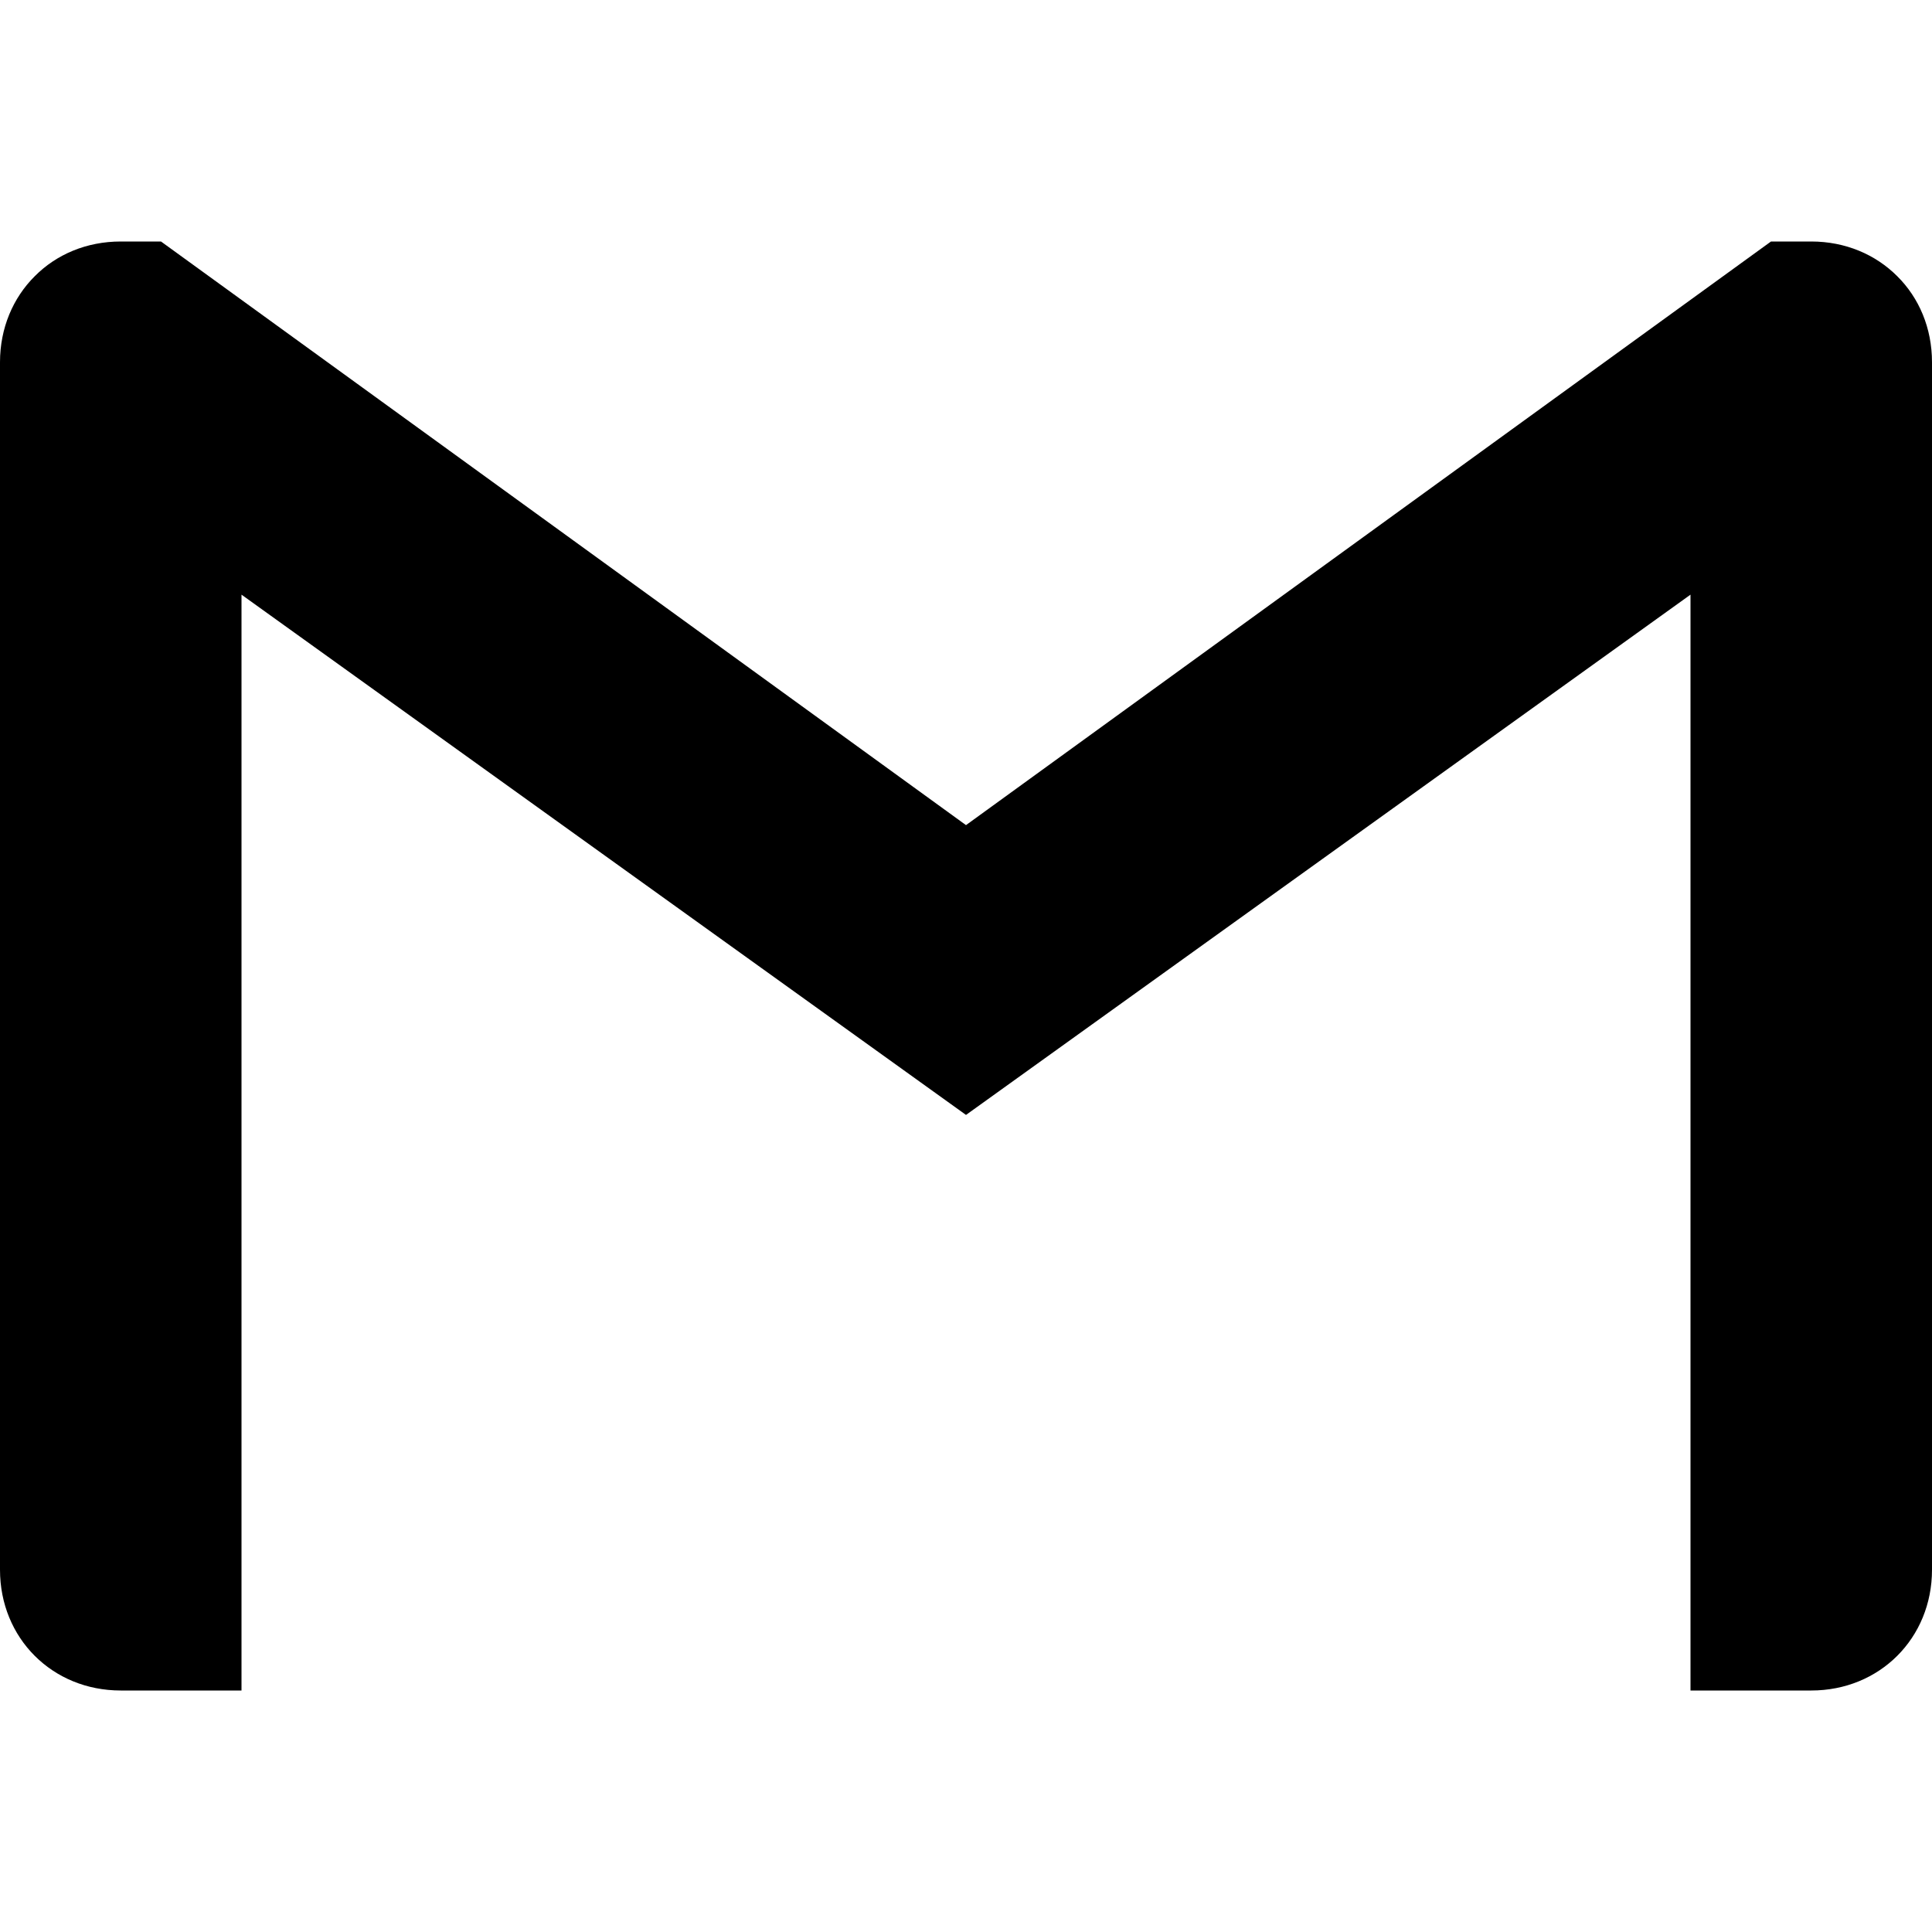
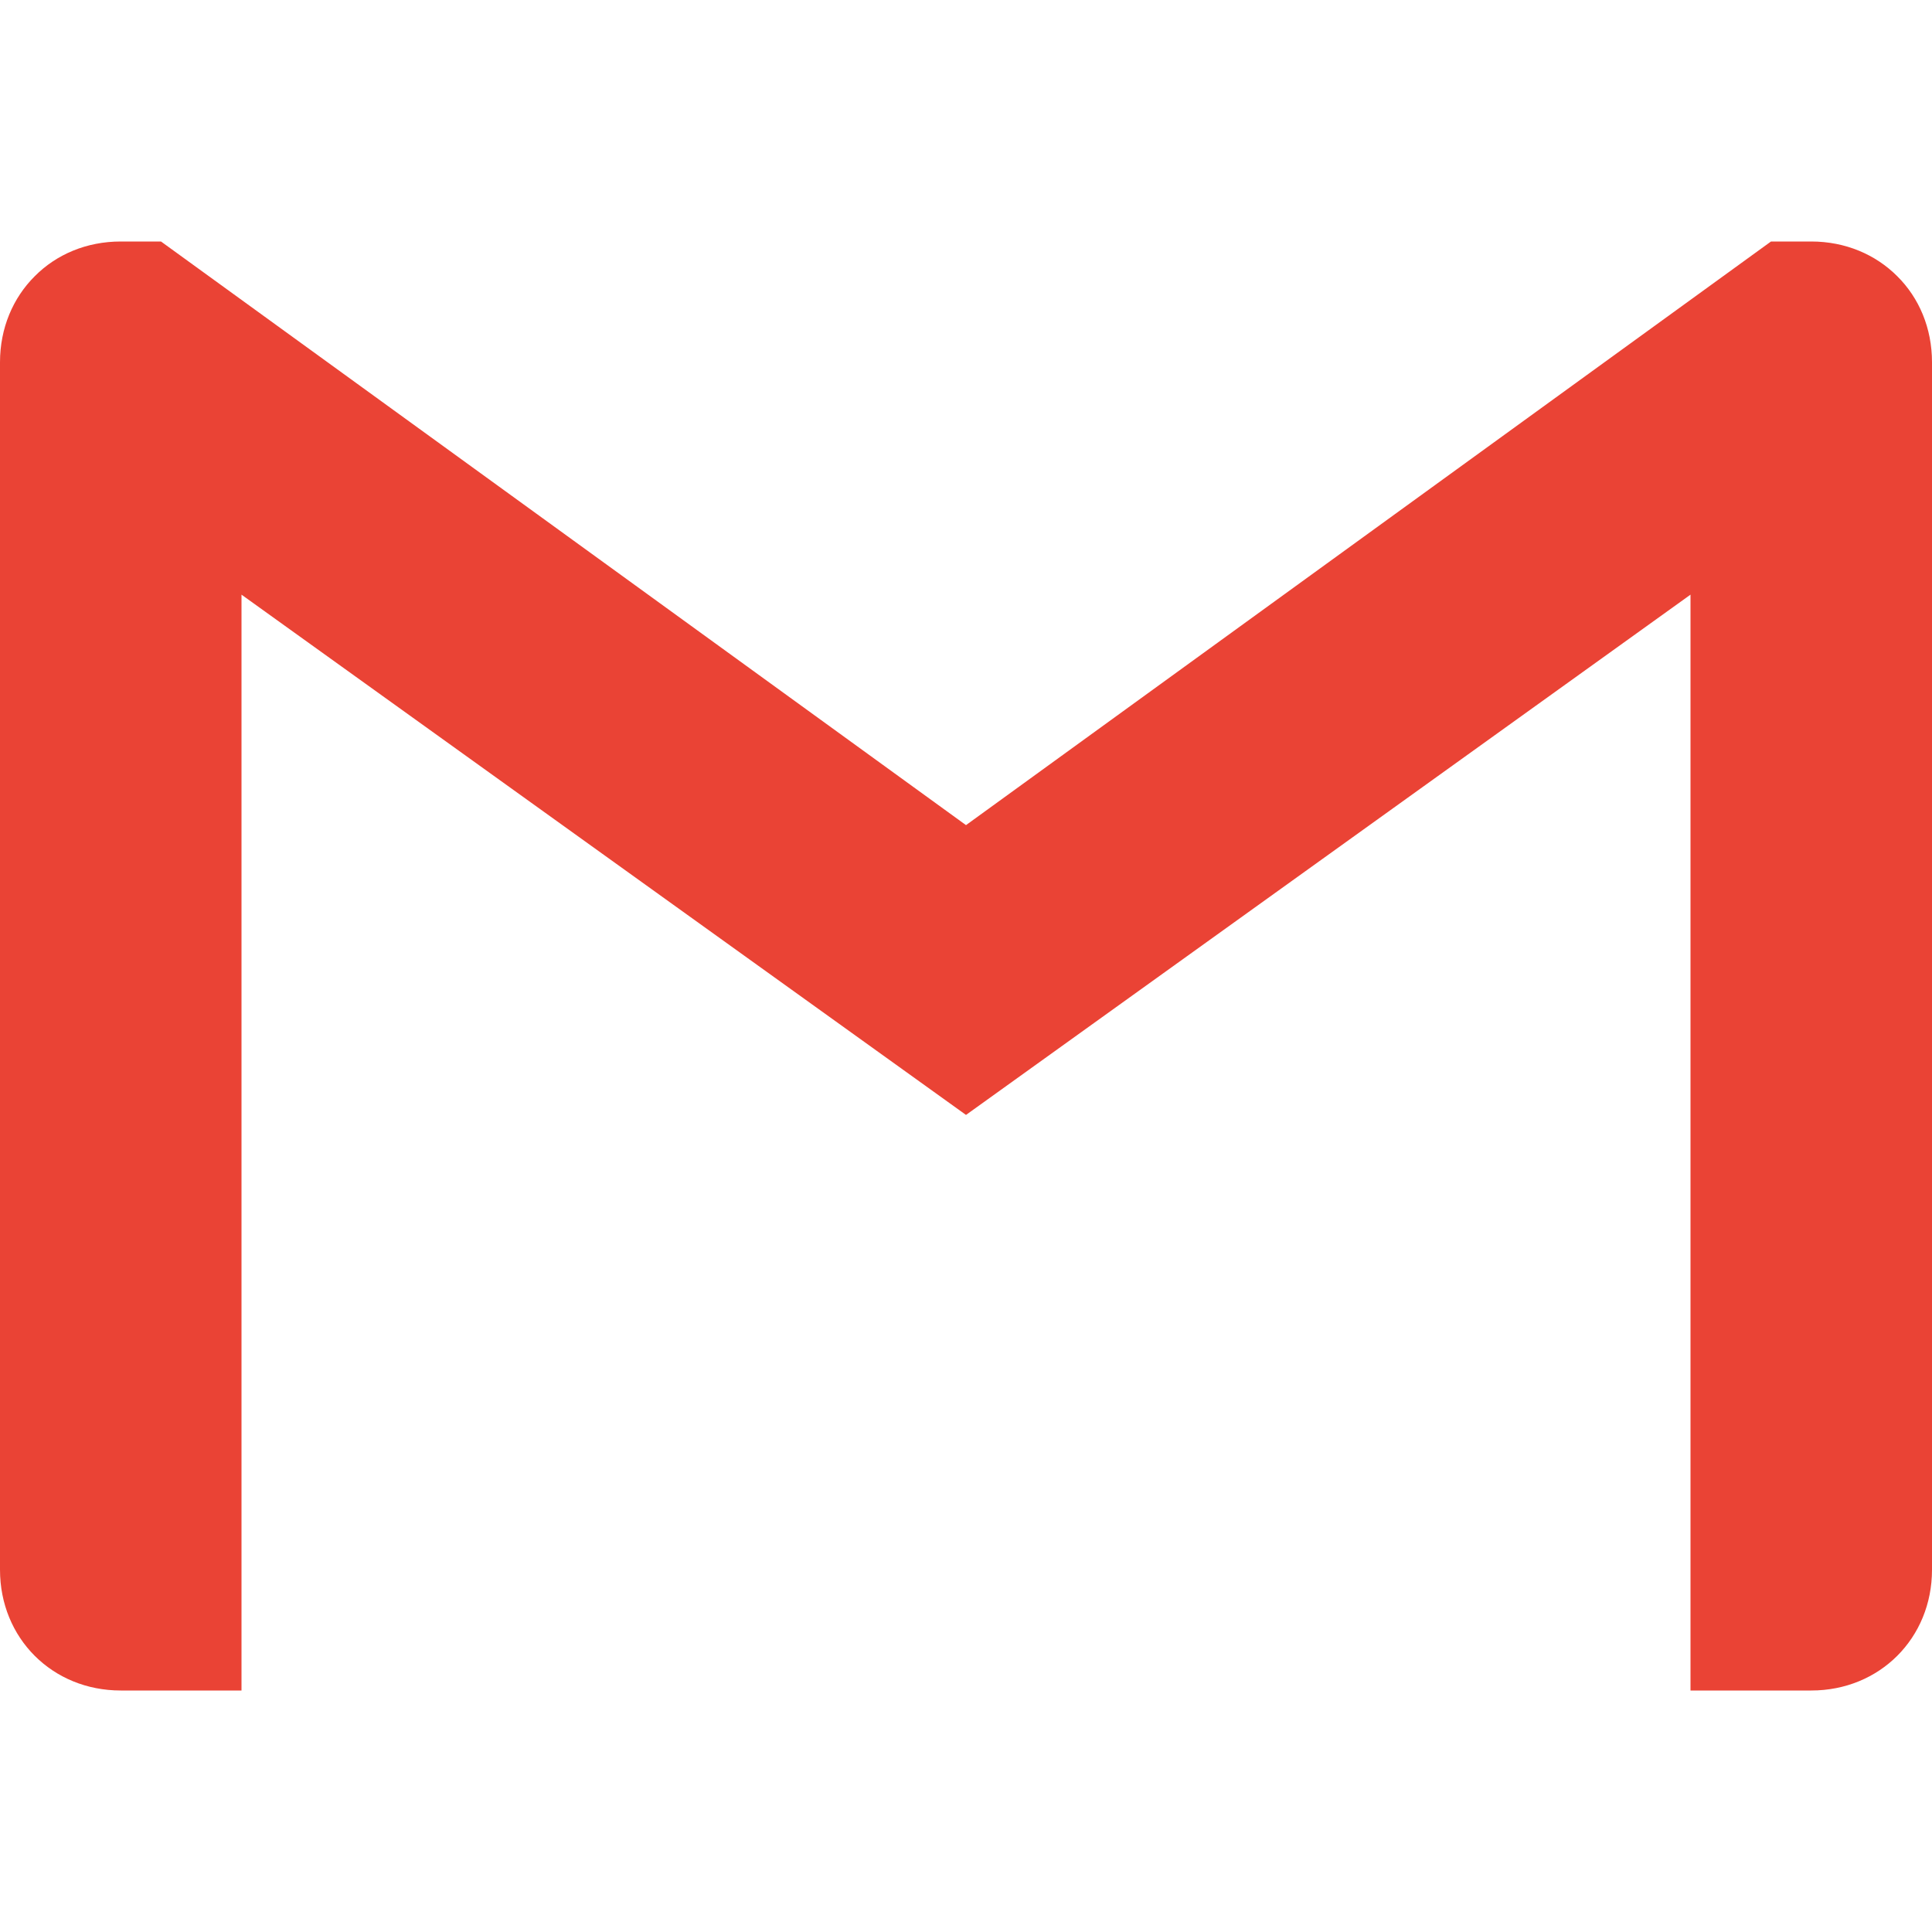
<svg xmlns="http://www.w3.org/2000/svg" role="img" viewBox="0 0 24 24">
-   <path d="M24 4.5v15c0 .85-.65 1.5-1.5 1.5H21V7.387l-9 6.463-9-6.463V21H1.5C.649 21 0 20.35 0 19.5v-15c0-.425.162-.8.431-1.068C.7 3.16 1.076 3 1.5 3H2l10 7.25L22 3h.5c.425 0 .8.162 1.069.432.27.268.431.643.431 1.068z" />
+   <path fill="#EA4335" d="M24 4.5v15c0 .85-.65 1.5-1.5 1.5H21V7.387l-9 6.463-9-6.463V21H1.5C.649 21 0 20.35 0 19.5v-15c0-.425.162-.8.431-1.068C.7 3.16 1.076 3 1.5 3H2l10 7.25L22 3h.5c.425 0 .8.162 1.069.432.27.268.431.643.431 1.068z" />
</svg>
